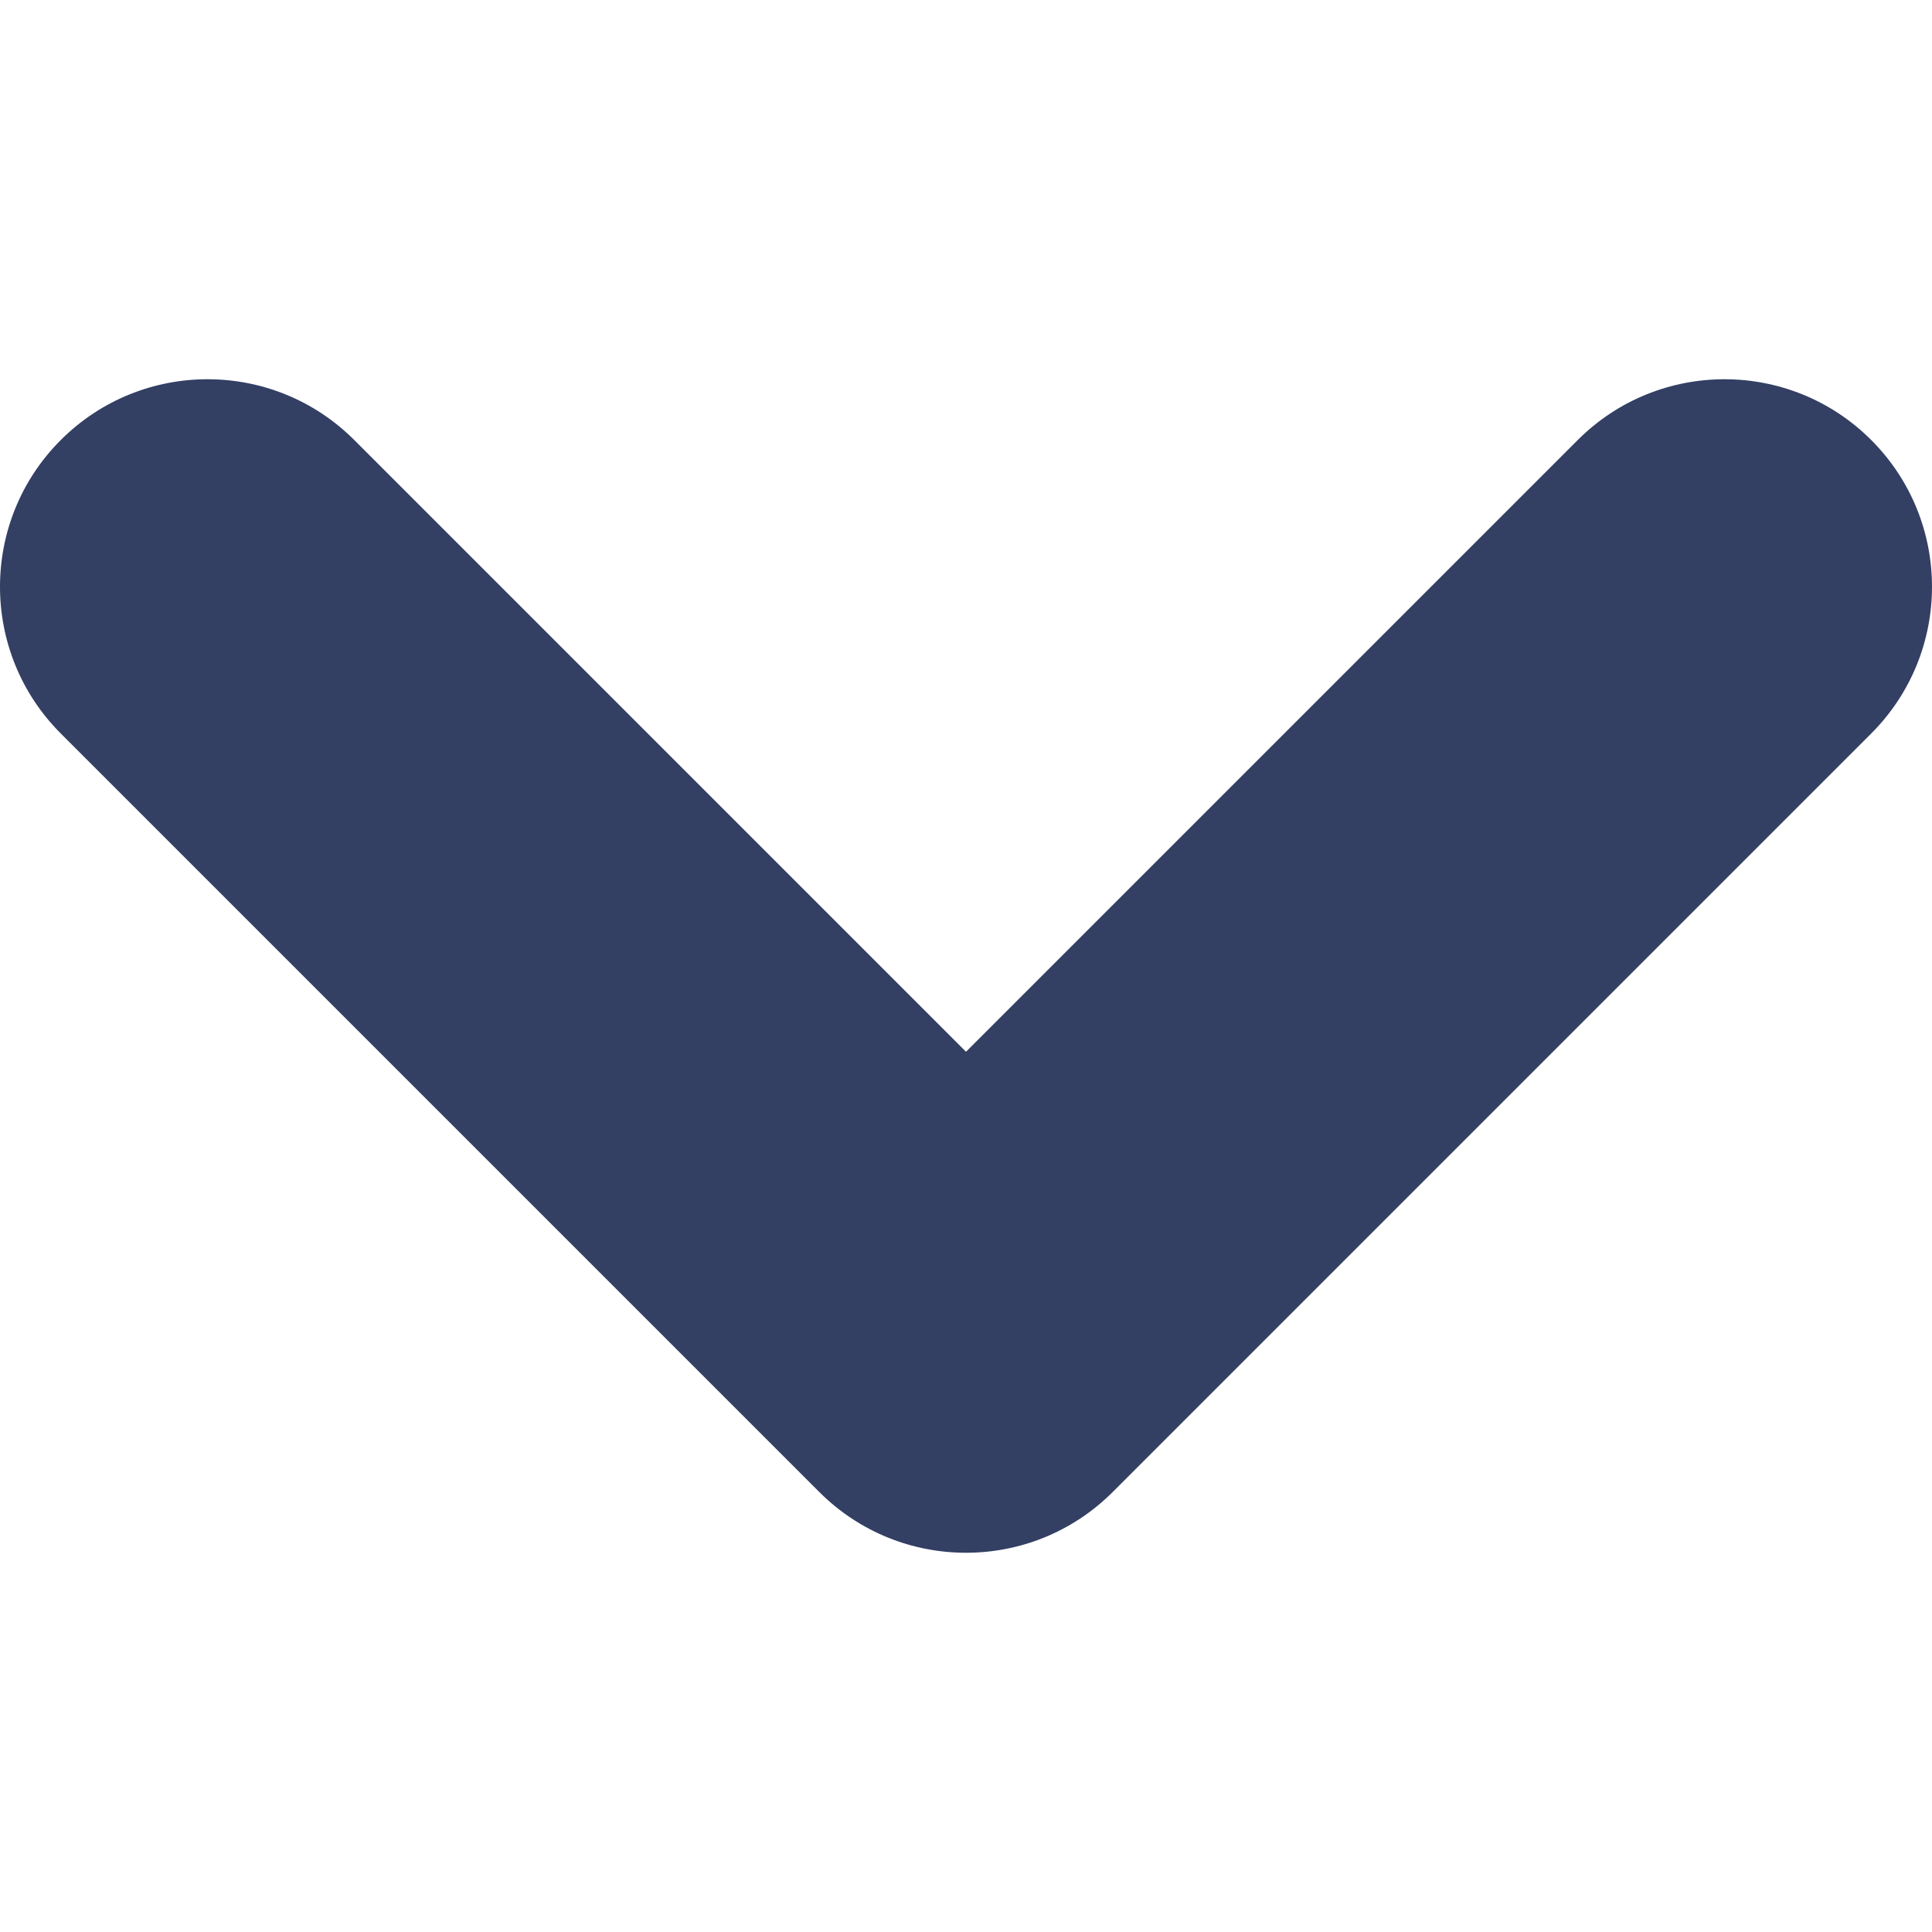
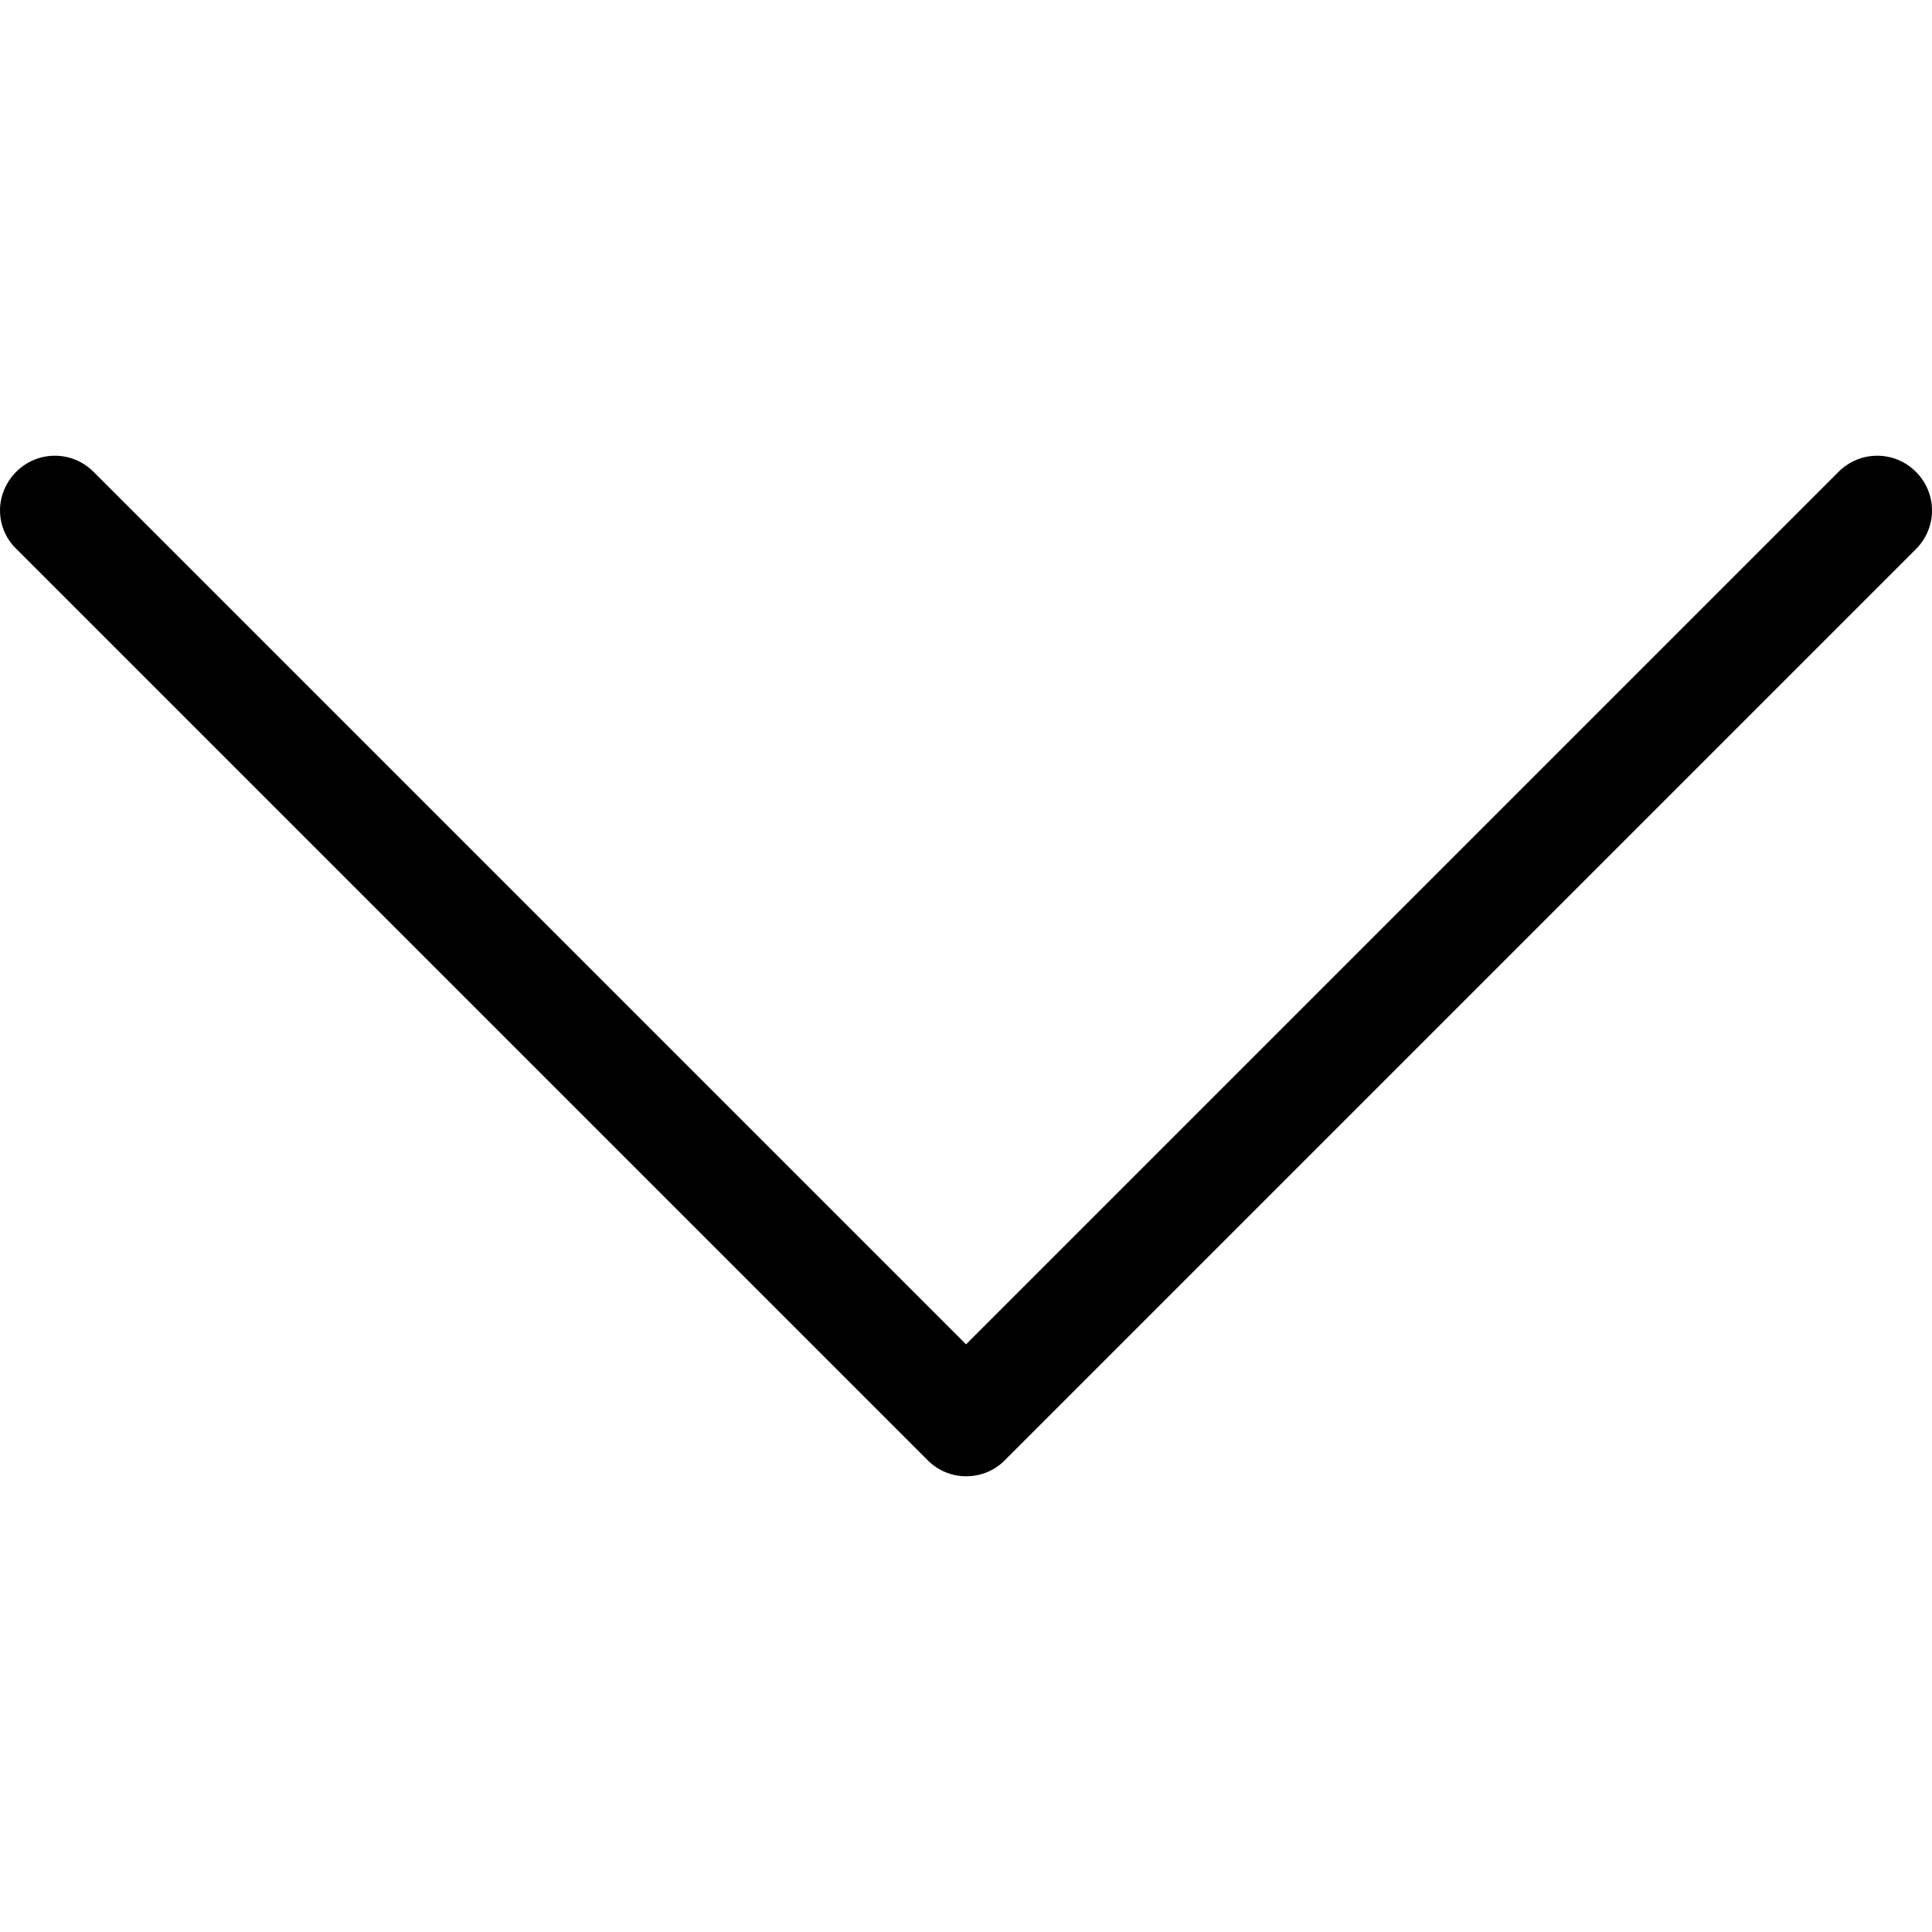
- <svg xmlns="http://www.w3.org/2000/svg" version="1.1" id="Capa_1" x="0px" y="0px" viewBox="0 0 491.1 491.1" style="enable-background:new 0 0 491.1 491.1;" xml:space="preserve" width="512px" height="512px">
-   <g transform="matrix(6.12323e-17, 1, -1, 6.12323e-17, 491.1, -2.84217e-14)">
+ <svg xmlns="http://www.w3.org/2000/svg" version="1.1" id="Capa_1" x="0px" y="0px" viewBox="0 0 477.175 477.175" style="enable-background:new 0 0 477.175 477.175;" xml:space="preserve" width="512px" height="512px">
+   <g transform="matrix(6.12323e-17, 1, -1, 6.12323e-17, 477.175, -2.84217e-14)">
    <g>
-       <path d="M379.25,282.85l-192.8,192.8c-20.6,20.6-54,20.6-74.6,0s-20.6-54,0-74.6l155.5-155.5l-155.5-155.5   c-20.6-20.6-20.6-54,0-74.6s54-20.6,74.6,0l192.8,192.8C399.85,228.85,399.85,262.25,379.25,282.85z" data-original="#000000" class="active-path" data-old_color="#000000" fill="#333F63" />
+       <path d="M360.731,229.075l-225.1-225.1c-5.3-5.3-13.8-5.3-19.1,0s-5.3,13.8,0,19.1l215.5,215.5l-215.5,215.5   c-5.3,5.3-5.3,13.8,0,19.1c2.6,2.6,6.1,4,9.5,4c3.4,0,6.9-1.3,9.5-4l225.1-225.1C365.931,242.875,365.931,234.275,360.731,229.075z   " data-original="#000000" class="active-path" fill="#000000" />
    </g>
  </g>
</svg>
